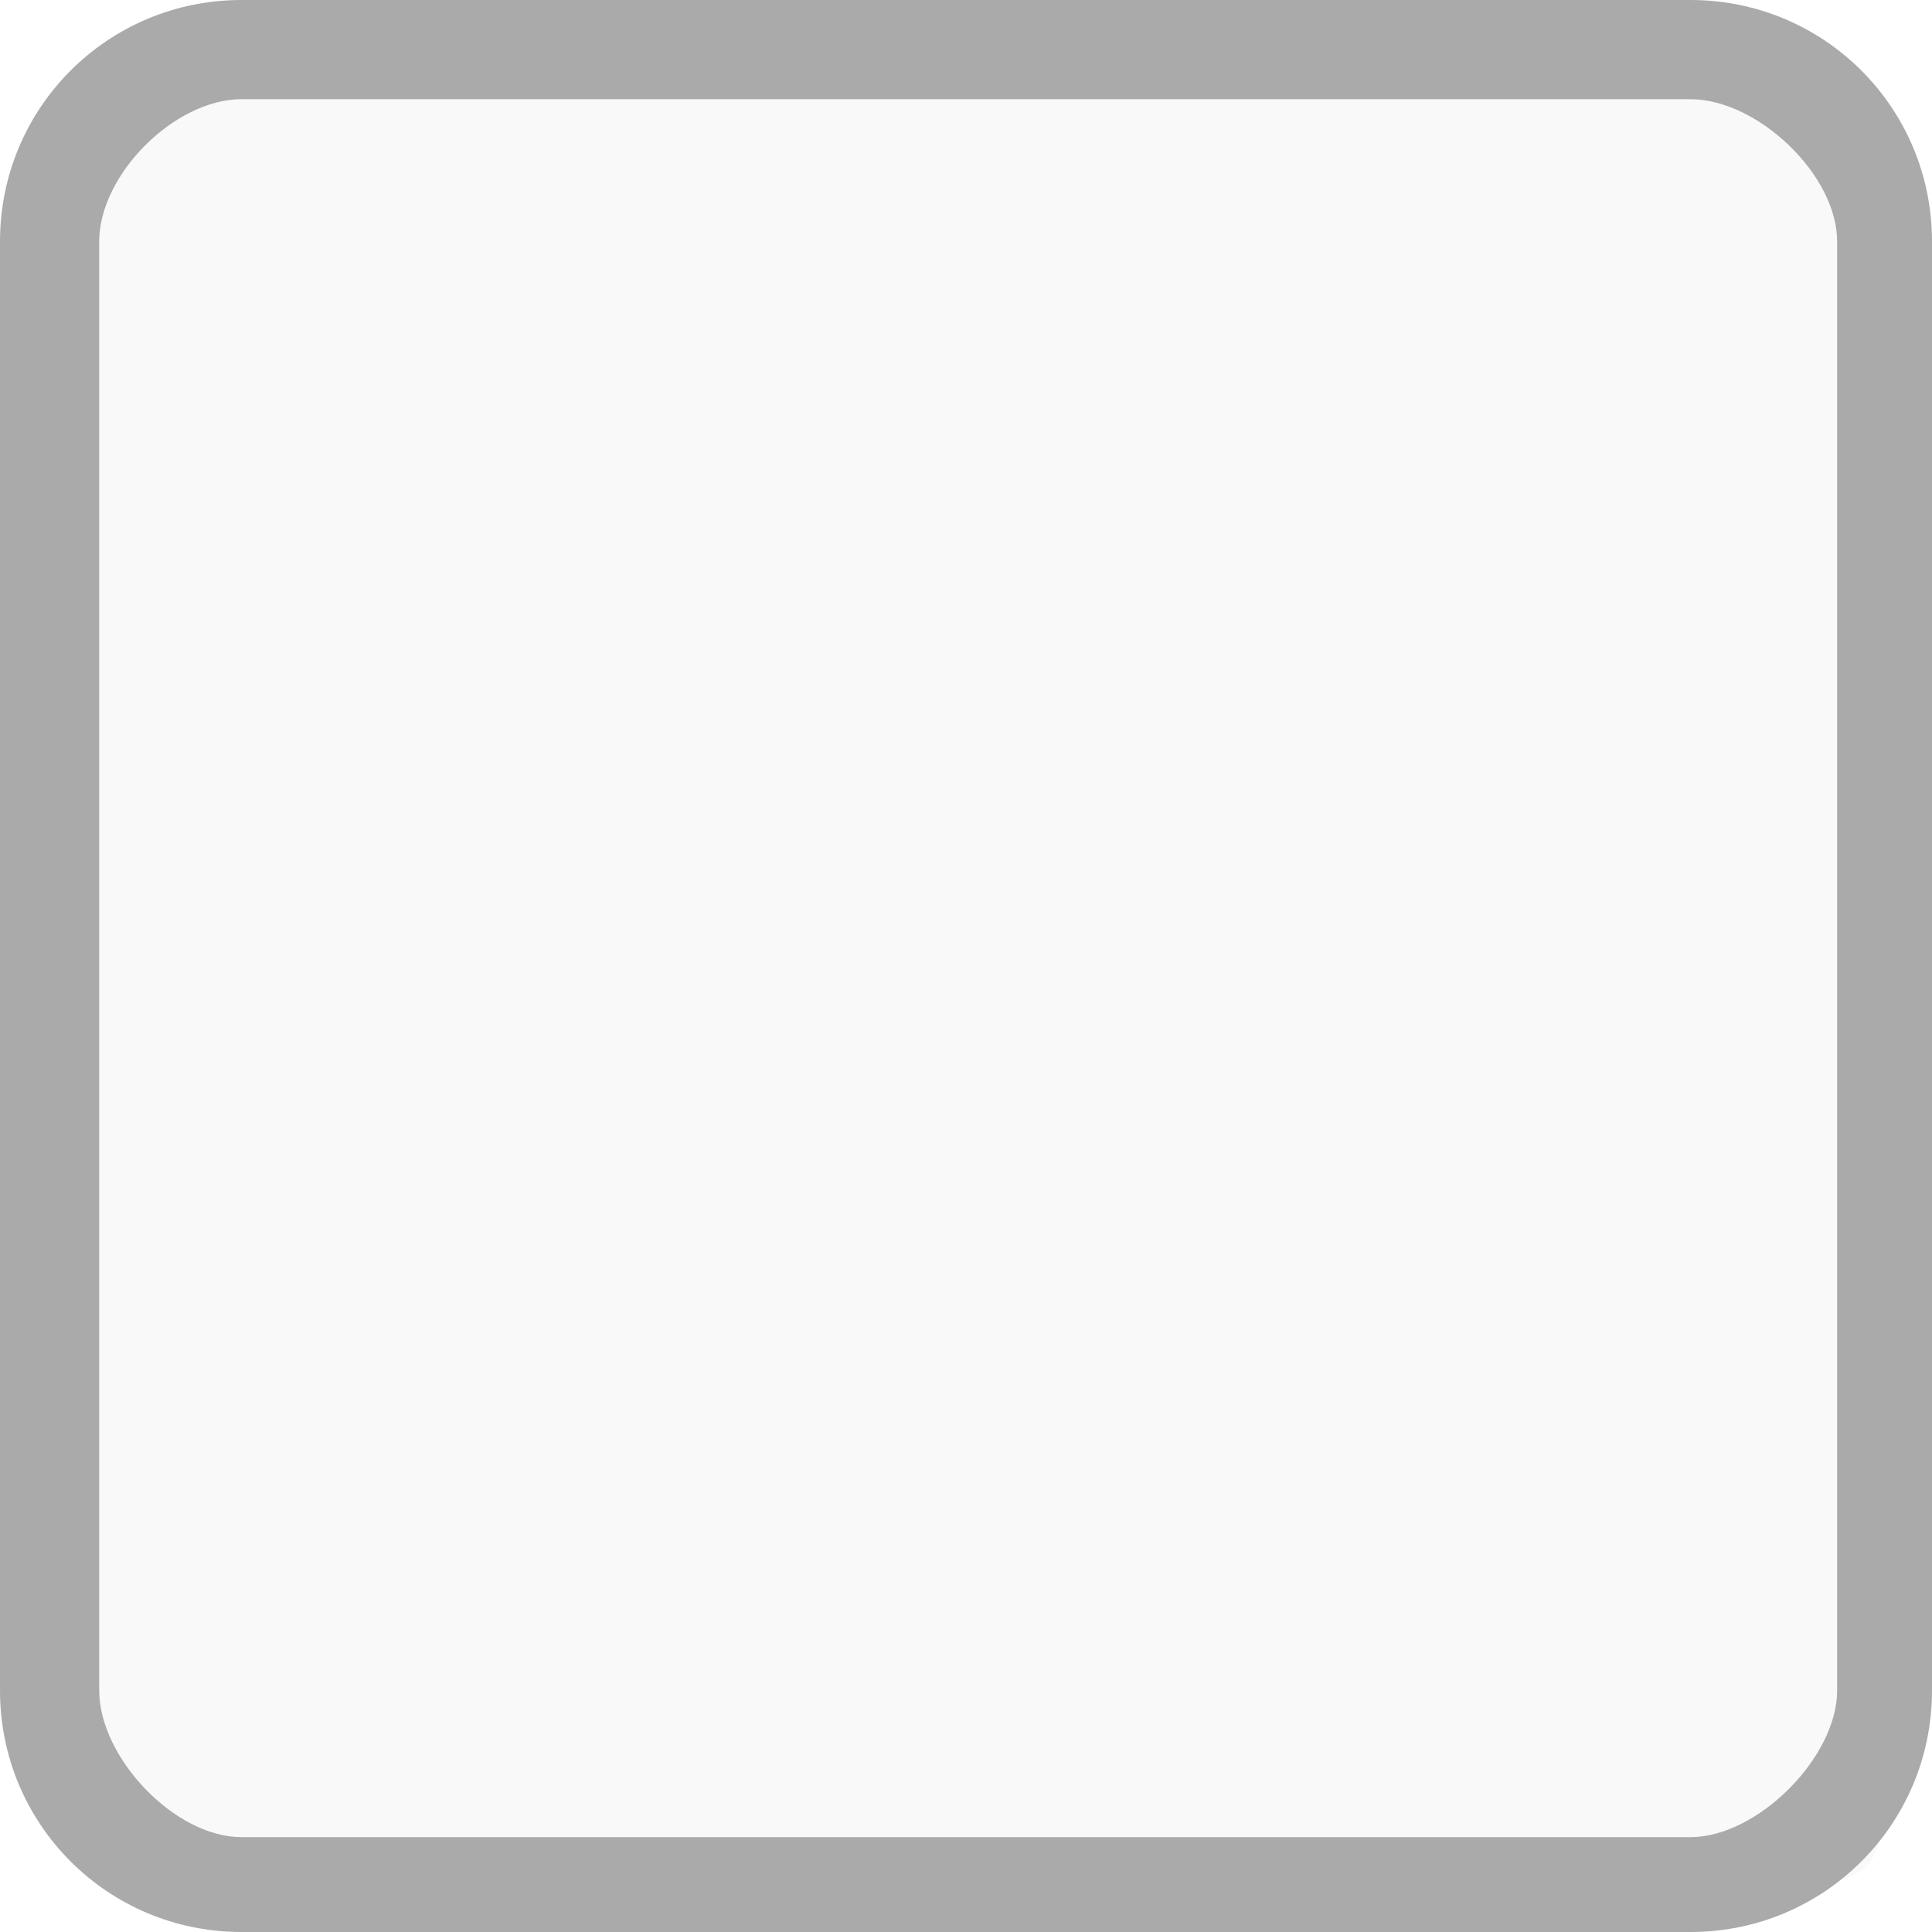
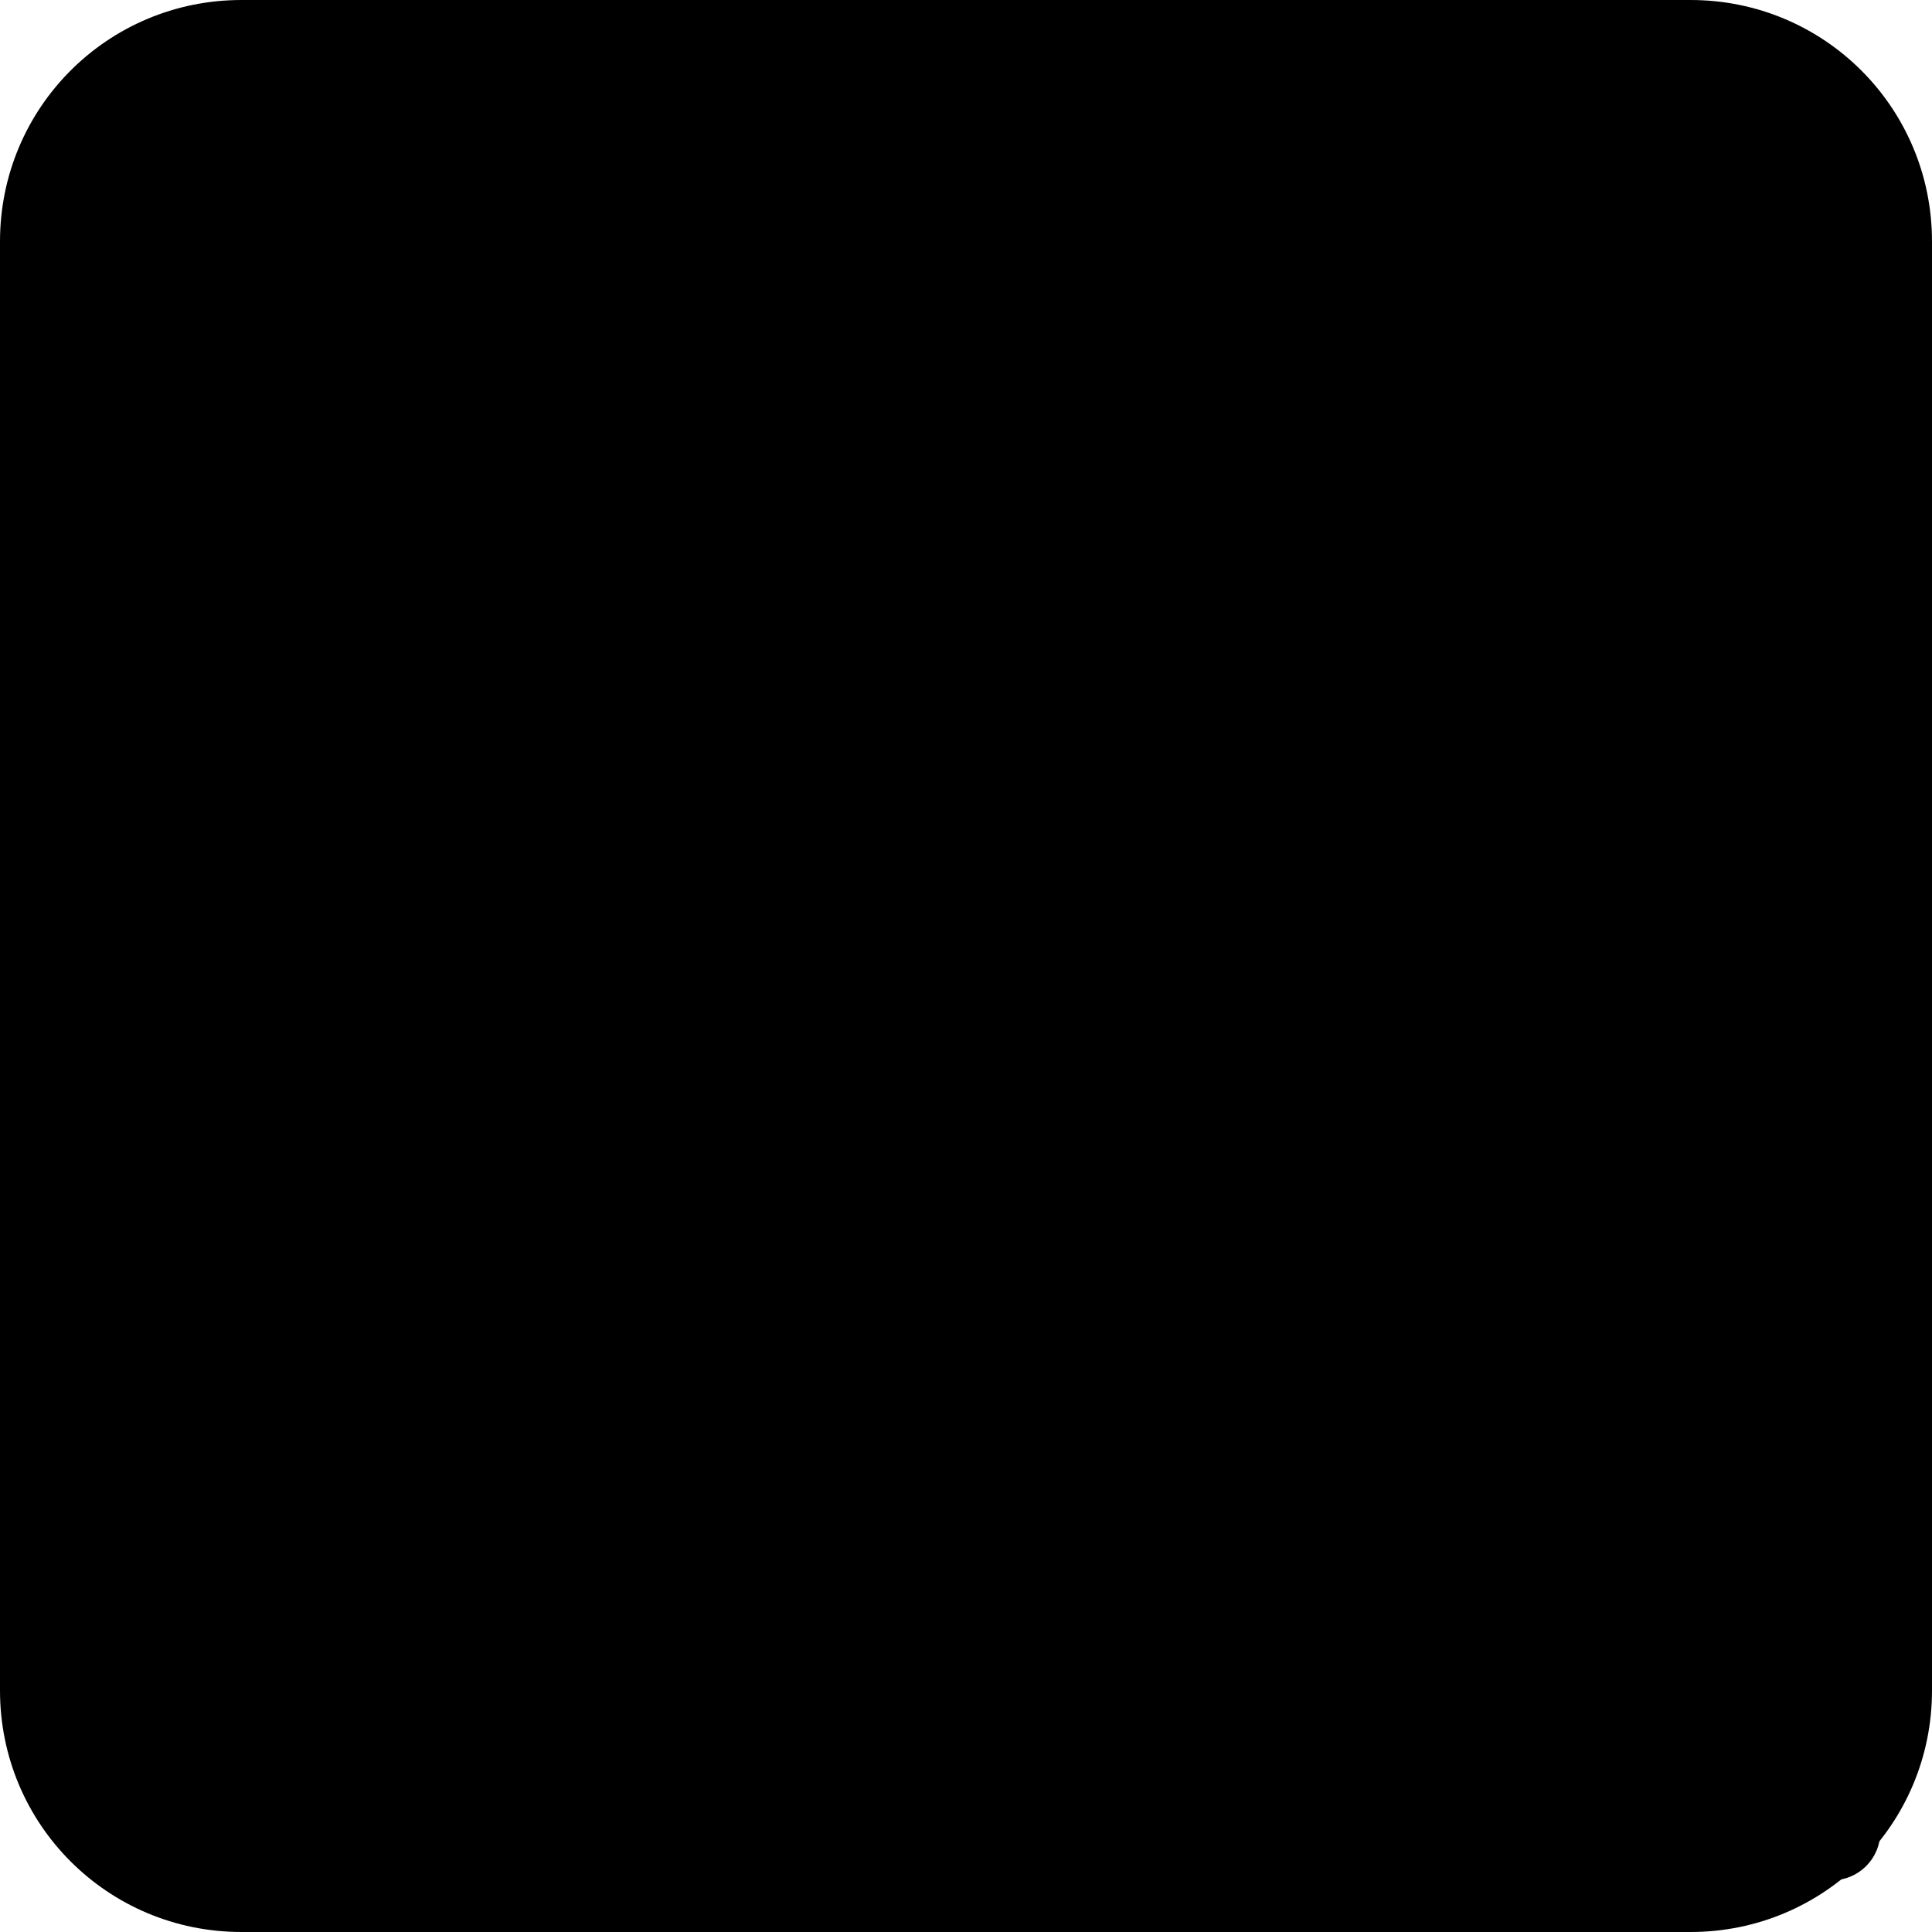
<svg xmlns="http://www.w3.org/2000/svg" viewBox="0 0 40 40">
  <g transform="translate(0 -1012.362)">
-     <rect width="37.5" x="1.429" y="1013.791" rx="1" height="37.5" style="fill:#f9f9f9" />
-     <path style="fill:#aaa" d="m 5,1012.362 c -2.77,0 -5,2.23 -5,5 l 0,30 c 0,2.77 2.23,5 5,5 l 30,0 c 2.77,0 5,-2.23 5,-5 l 0,-30 c 0,-2.77 -2.23,-5 -5,-5 z m 0,2.054 30,0 c 1.385,0 3.036,1.561 3.036,2.946 l 0,30 c 0,1.385 -1.651,3.036 -3.036,3.036 l -30,0 c -1.385,0 -2.946,-1.651 -2.946,-3.036 l 0,-30 c 0,-1.385 1.561,-2.946 2.946,-2.946 z" />
+     <rect width="37.5" x="1.429" y="1013.791" rx="1" height="37.5" style="fill:#999999999999" />
+     <path style="fill:#111111111111" d="m 5,1012.362 c -2.77,0 -5,2.23 -5,5 l 0,30 c 0,2.77 2.23,5 5,5 l 30,0 c 2.77,0 5,-2.23 5,-5 l 0,-30 c 0,-2.77 -2.23,-5 -5,-5 z m 0,2.054 30,0 c 1.385,0 3.036,1.561 3.036,2.946 l 0,30 c 0,1.385 -1.651,3.036 -3.036,3.036 l -30,0 c -1.385,0 -2.946,-1.651 -2.946,-3.036 l 0,-30 c 0,-1.385 1.561,-2.946 2.946,-2.946 z" />
  </g>
</svg>
